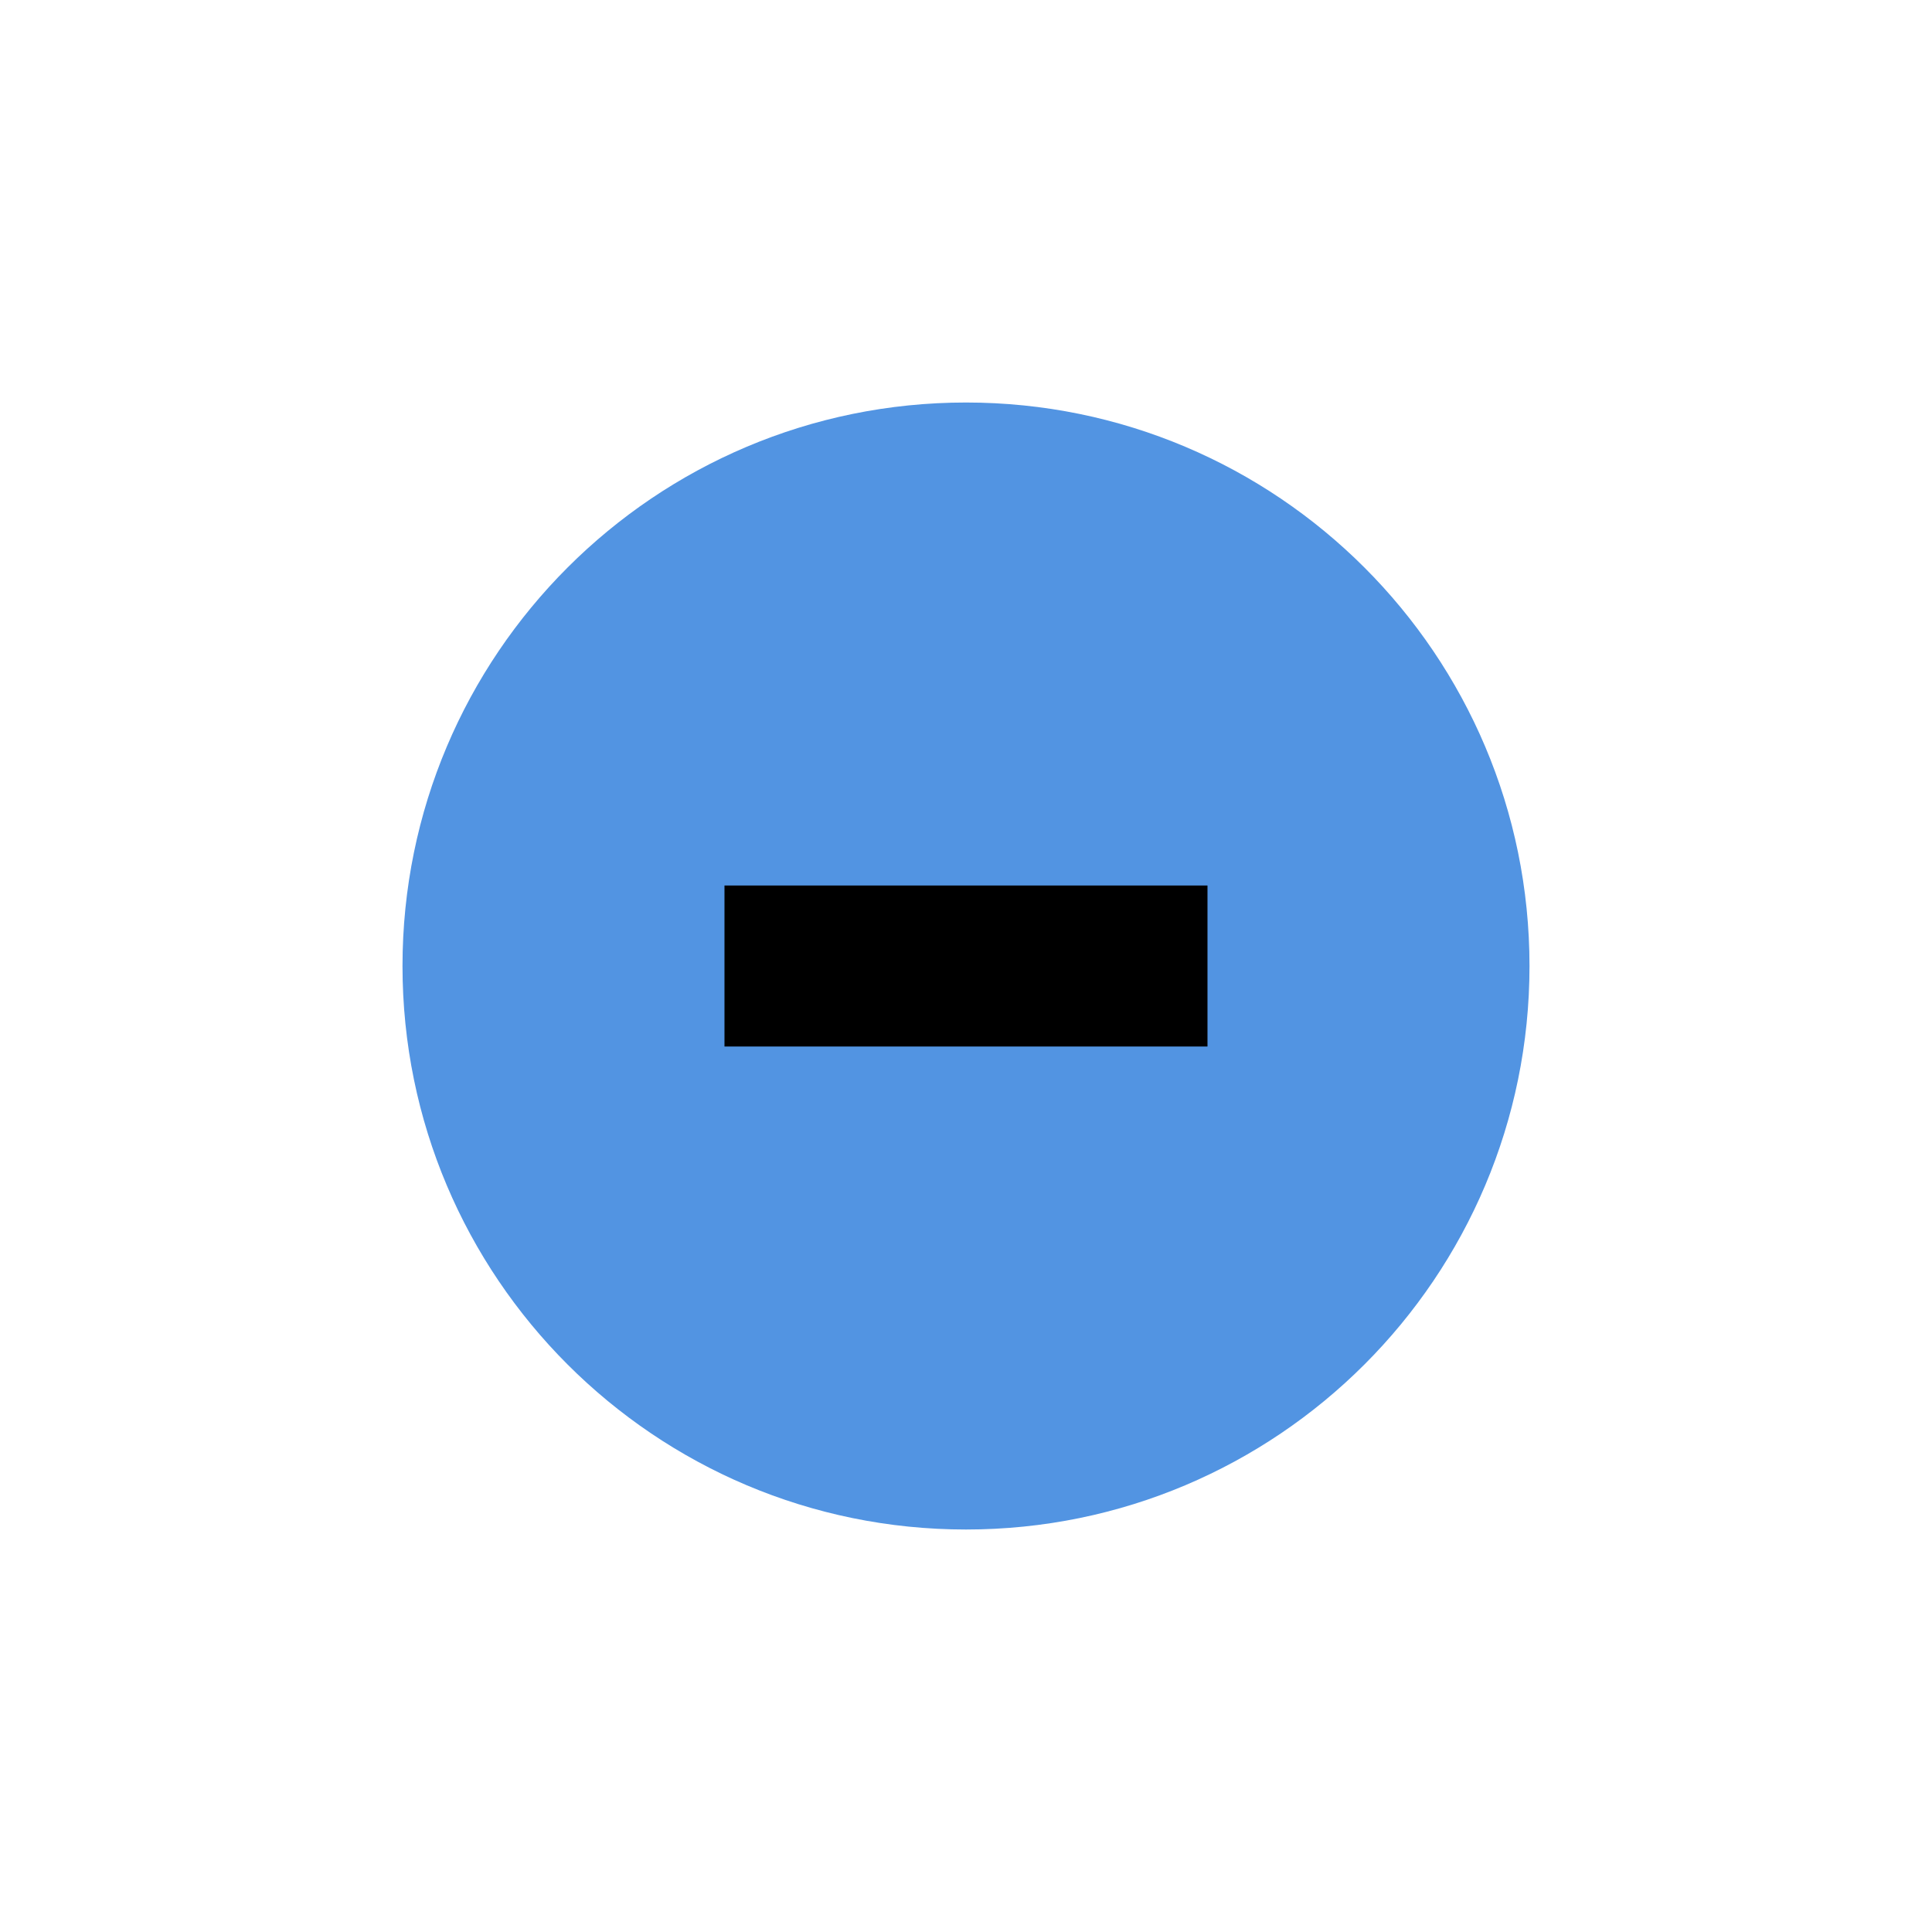
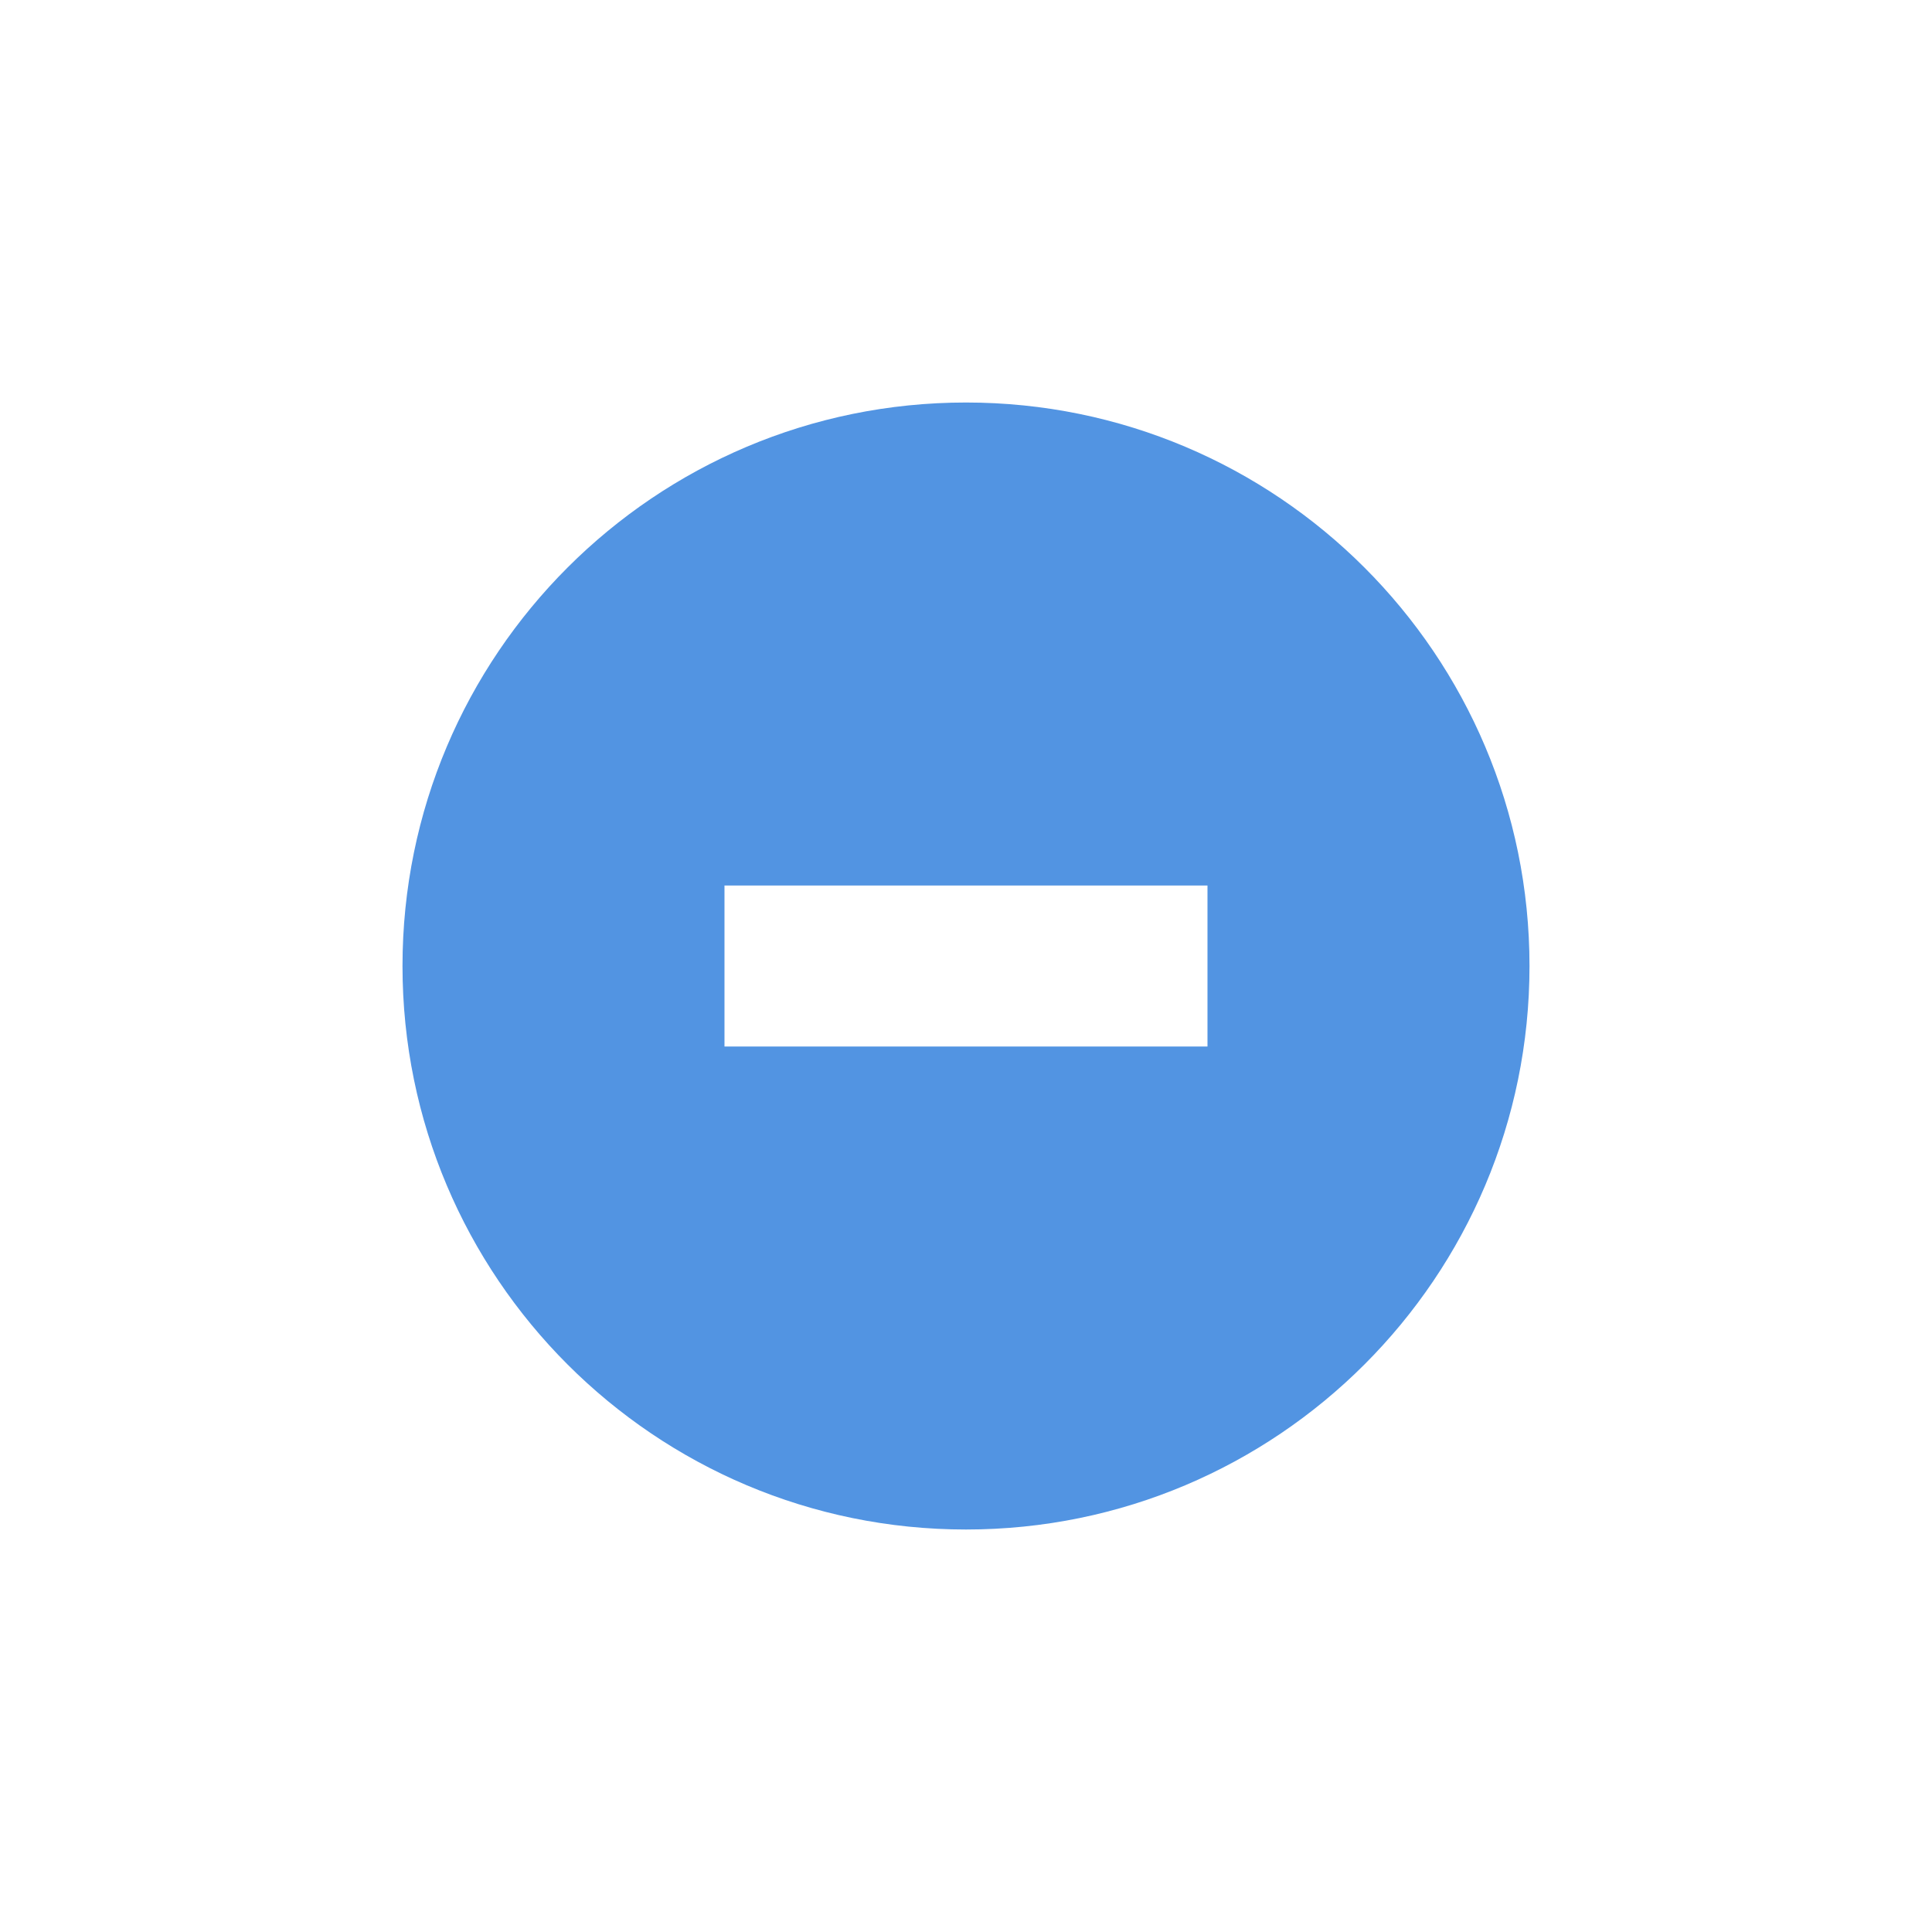
<svg xmlns="http://www.w3.org/2000/svg" xmlns:ns1="http://www.openswatchbook.org/uri/2009/osb" xmlns:xlink="http://www.w3.org/1999/xlink" width="24" height="24" id="svg4306" version="1.1" style="enable-background:new">
  <defs id="defs4308">
    <linearGradient id="selected_fg_color" ns1:paint="solid">
-       <stop style="stop-color:#ffffffgitgitgit;stop-opacity:1;" offset="0" id="stop4172" />
+       <stop style="stop-color:#ffffff;stop-opacity:1;" offset="0" id="stop4172" />
    </linearGradient>
    <linearGradient id="selected_bg_color" ns1:paint="solid">
      <stop style="stop-color:#5294e2;stop-opacity:1;" offset="0" id="stop4169" />
    </linearGradient>
    <linearGradient id="linearGradient3770">
      <stop style="stop-color:#000000;stop-opacity:0.628;" offset="0" id="stop3772" />
      <stop style="stop-color:#000000;stop-opacity:0.498;" offset="1" id="stop3774" />
    </linearGradient>
    <linearGradient id="linearGradient4882">
      <stop style="stop-color:#ffffff;stop-opacity:1;" offset="0" id="stop4884" />
      <stop style="stop-color:#ffffff;stop-opacity:0;" offset="1" id="stop4886" />
    </linearGradient>
    <linearGradient id="linearGradient3784-6">
      <stop style="stop-color:#ffffff;stop-opacity:0.216;" offset="0" id="stop3786-4" />
      <stop style="stop-color:#ffffff;stop-opacity:0;" offset="1" id="stop3788-6" />
    </linearGradient>
    <linearGradient id="linearGradient4892">
      <stop id="stop4894" offset="0" style="stop-color:#2f3a42;stop-opacity:1;" />
      <stop id="stop4896" offset="1" style="stop-color:#1d242a;stop-opacity:1;" />
    </linearGradient>
    <linearGradient id="linearGradient4882-4">
      <stop id="stop4884-9" offset="0" style="stop-color:#728495;stop-opacity:1;" />
      <stop id="stop4886-9" offset="1" style="stop-color:#617c95;stop-opacity:0;" />
    </linearGradient>
    <linearGradient xlink:href="#selected_bg_color" id="linearGradient4171" x1="1376" y1="248" x2="1376" y2="262" gradientUnits="userSpaceOnUse" />
    <linearGradient xlink:href="#selected_fg_color" id="linearGradient4174" x1="89" y1="974" x2="89" y2="976" gradientUnits="userSpaceOnUse" />
  </defs>
  <g id="layer1" transform="translate(0,-1028.362)">
    <g style="display:inline" id="titlebutton-min-active-dark" transform="translate(-379,1218)">
      <g id="g4909-1-2-0" style="display:inline;opacity:1" transform="translate(-882,-432.6378)">
        <g transform="translate(-161,0)" style="display:inline;opacity:1" id="g4490-3-6-1-4-1-6">
          <g id="g4092-0-7-2-0-0-94-2" style="display:inline" transform="translate(58,0)">
            <circle r="7" cy="255" cx="1376" style="fill:url(#linearGradient4171);fill-opacity:1;stroke:none;stroke-width:0;stroke-linecap:butt;stroke-linejoin:miter;stroke-miterlimit:4;stroke-dasharray:none;stroke-dashoffset:0;stroke-opacity:1" id="path4068-7-3-0-3-6-8-3" />
          </g>
        </g>
        <g style="display:inline;opacity:1;fill:#c0e3ff;fill-opacity:1" id="g4834-9-3-8-5" transform="translate(1265,247)">
          <g transform="translate(-81.0002,-967)" style="display:inline;fill:#c0e3ff;fill-opacity:1" id="layer9-3-9-1-0-4" />
          <g transform="translate(-81.0002,-967)" id="layer10-4-0-5-8-5" style="fill:#c0e3ff;fill-opacity:1" />
          <g transform="translate(-81.0002,-967)" id="layer11-2-5-2-6-8" style="fill:#c0e3ff;fill-opacity:1" />
          <g transform="translate(-81.0002,-967)" id="layer13-5-7-4-2-5" style="fill:#c0e3ff;fill-opacity:1" />
          <g transform="translate(-81.0002,-967)" id="layer14-6-2-3-2-9" style="fill:#c0e3ff;fill-opacity:1" />
          <g transform="translate(-81.0002,-967)" style="display:inline;fill:#c0e3ff;fill-opacity:1" id="layer15-52-0-6-6-6" />
          <g transform="translate(-81.0002,-967)" style="display:inline;fill:#c0e3ff;fill-opacity:1" id="g71291-3-4-6-0-6" />
          <g transform="translate(-81.0002,-967)" style="display:inline;fill:#c0e3ff;fill-opacity:1" id="g4953-8-6-8-7-4" />
          <g transform="translate(-81.0002,-967)" style="display:inline;fill:#c0e3ff;fill-opacity:1" id="layer12-45-3-7-96-7">
            <path style="color:#000000;font-style:normal;font-variant:normal;font-weight:normal;font-stretch:normal;font-size:medium;line-height:normal;font-family:Sans;-inkscape-font-specification:Sans;text-indent:0;text-align:start;text-decoration:none;text-decoration-line:none;letter-spacing:normal;word-spacing:normal;text-transform:none;direction:ltr;block-progression:tb;writing-mode:lr-tb;baseline-shift:baseline;text-anchor:start;display:inline;overflow:visible;visibility:visible;fill:url(#linearGradient4174);fill-opacity:1;stroke:none;stroke-width:2;marker:none;enable-background:accumulate" id="rect9057-3-5-1-1" d="m 86,974 0,2 6,0 0,-2 z" />
          </g>
        </g>
      </g>
      <rect style="display:inline;opacity:1;fill:none;fill-opacity:1;stroke:none;stroke-width:1;stroke-linecap:butt;stroke-linejoin:miter;stroke-miterlimit:4;stroke-dasharray:none;stroke-dashoffset:0;stroke-opacity:0" id="rect17883-79-9-2-2" width="16" height="16" x="383" y="-185.638" />
    </g>
  </g>
</svg>
